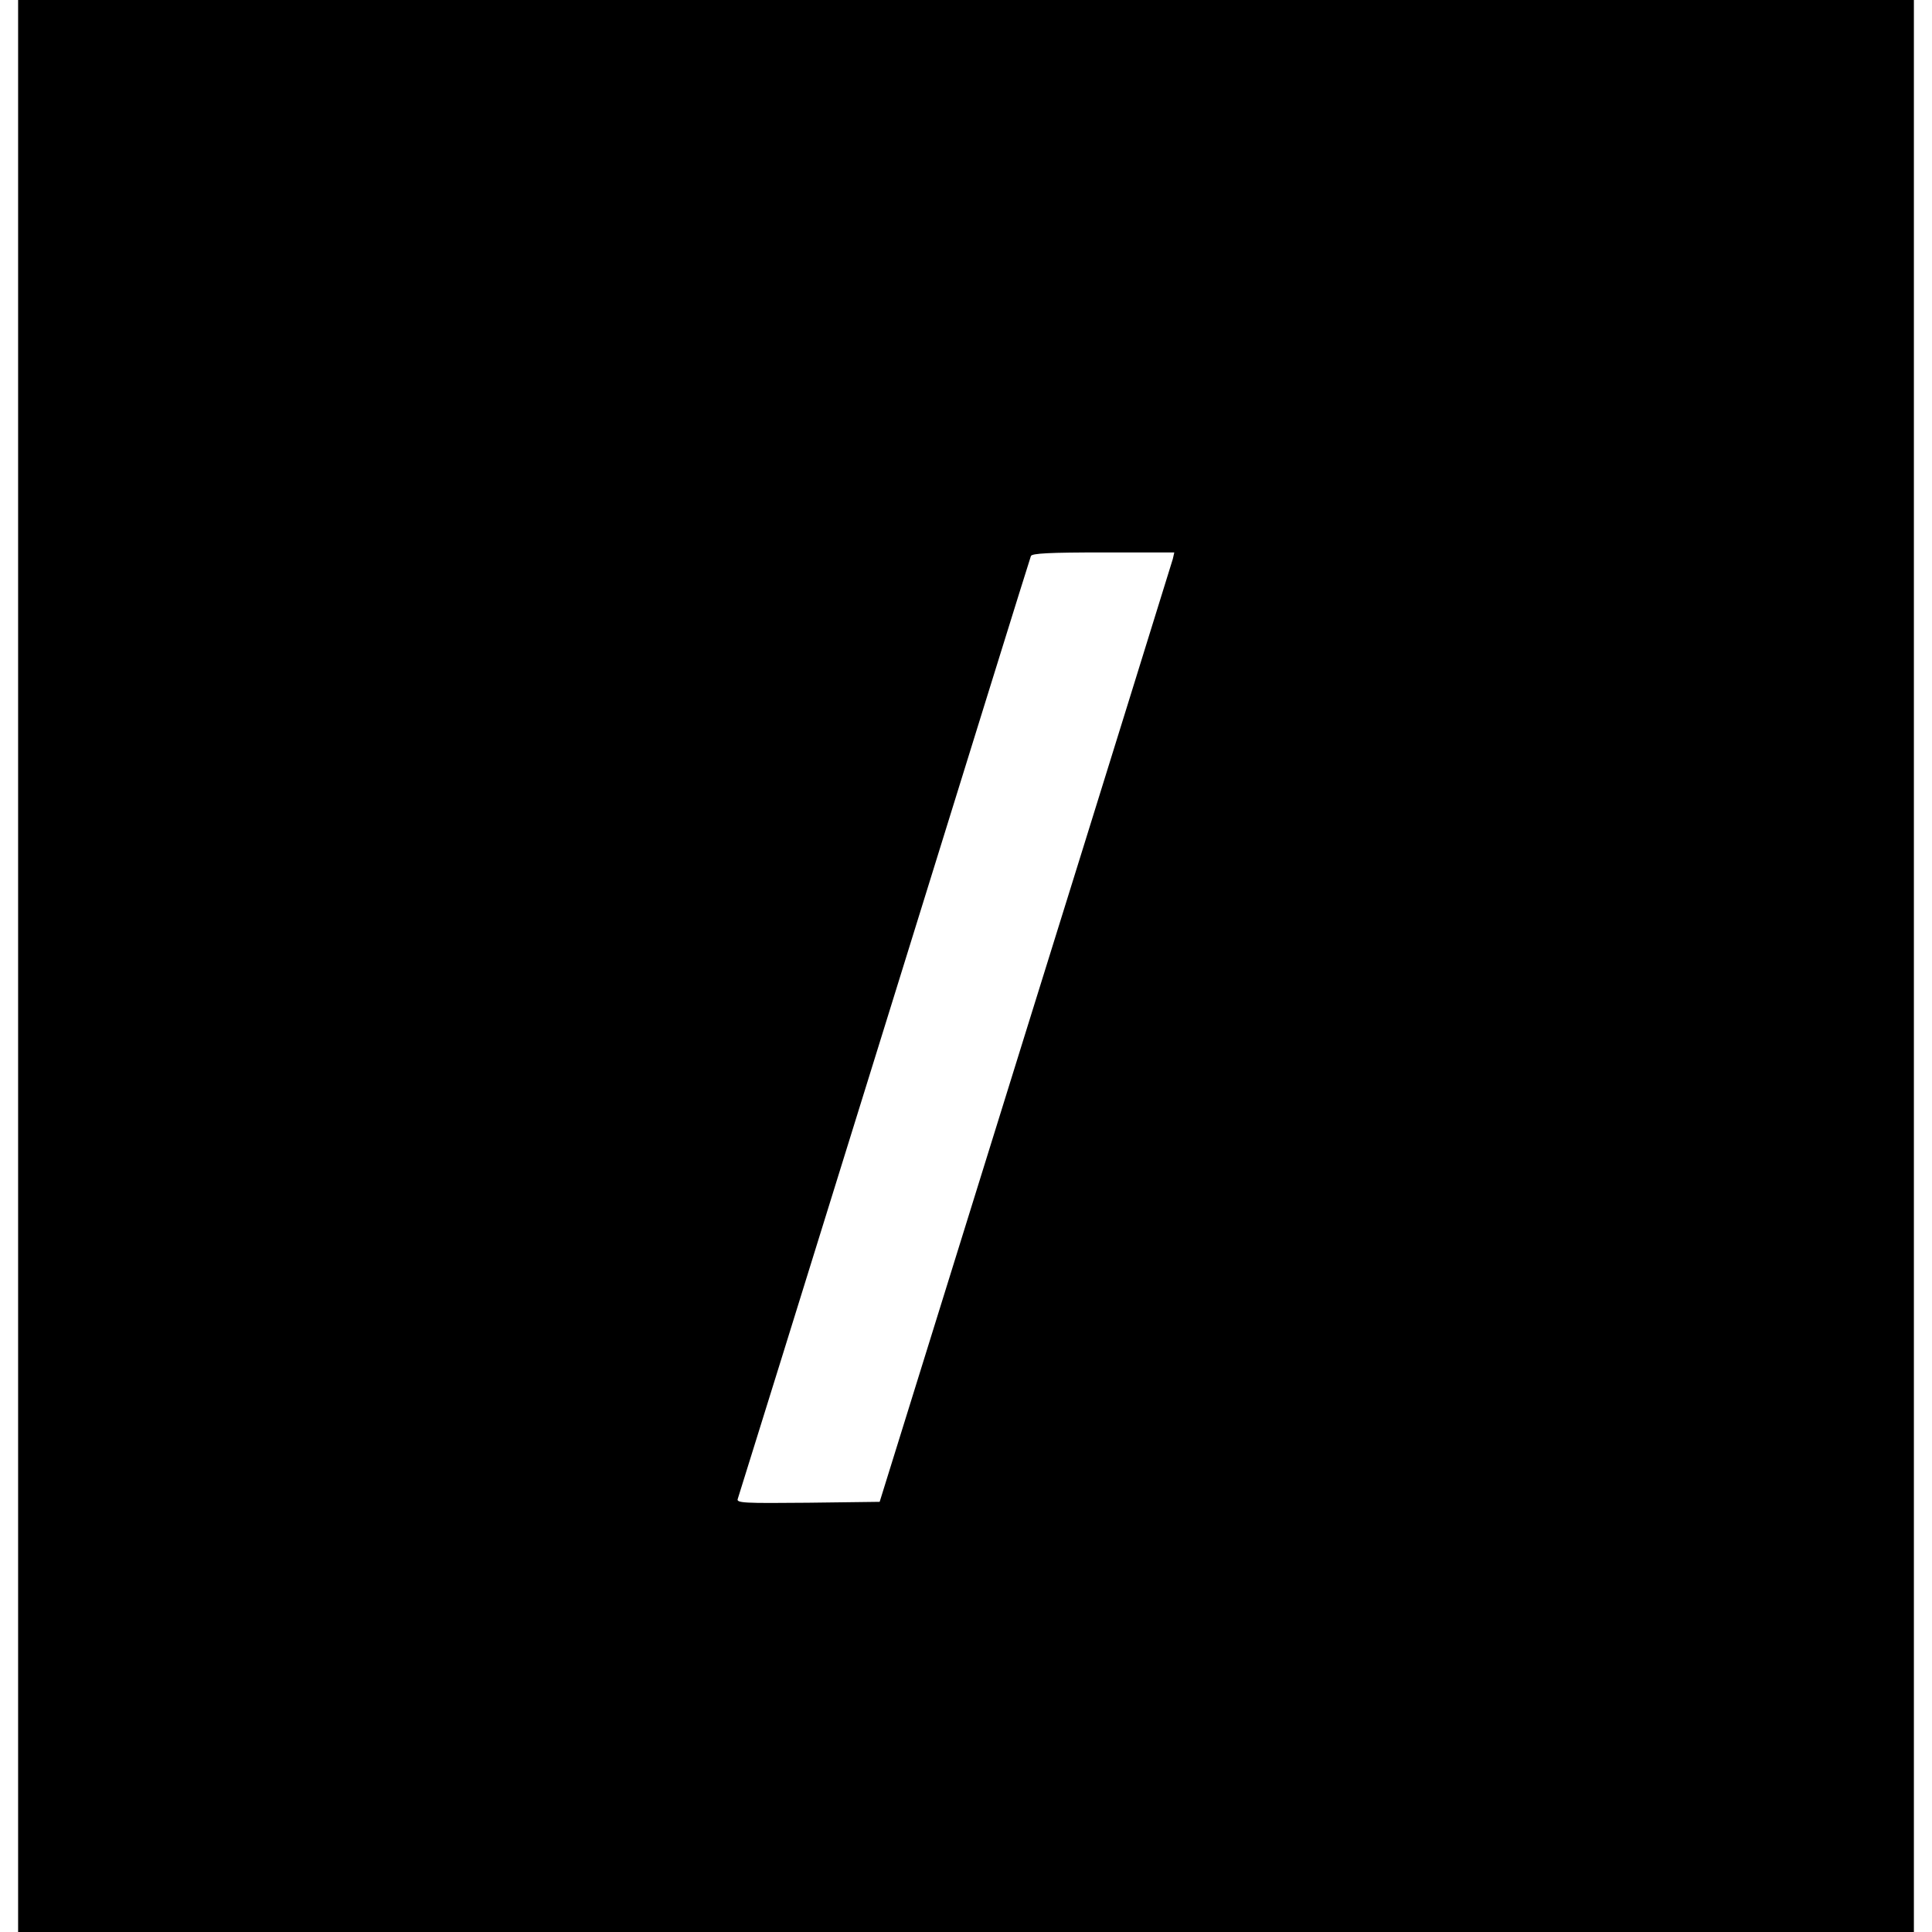
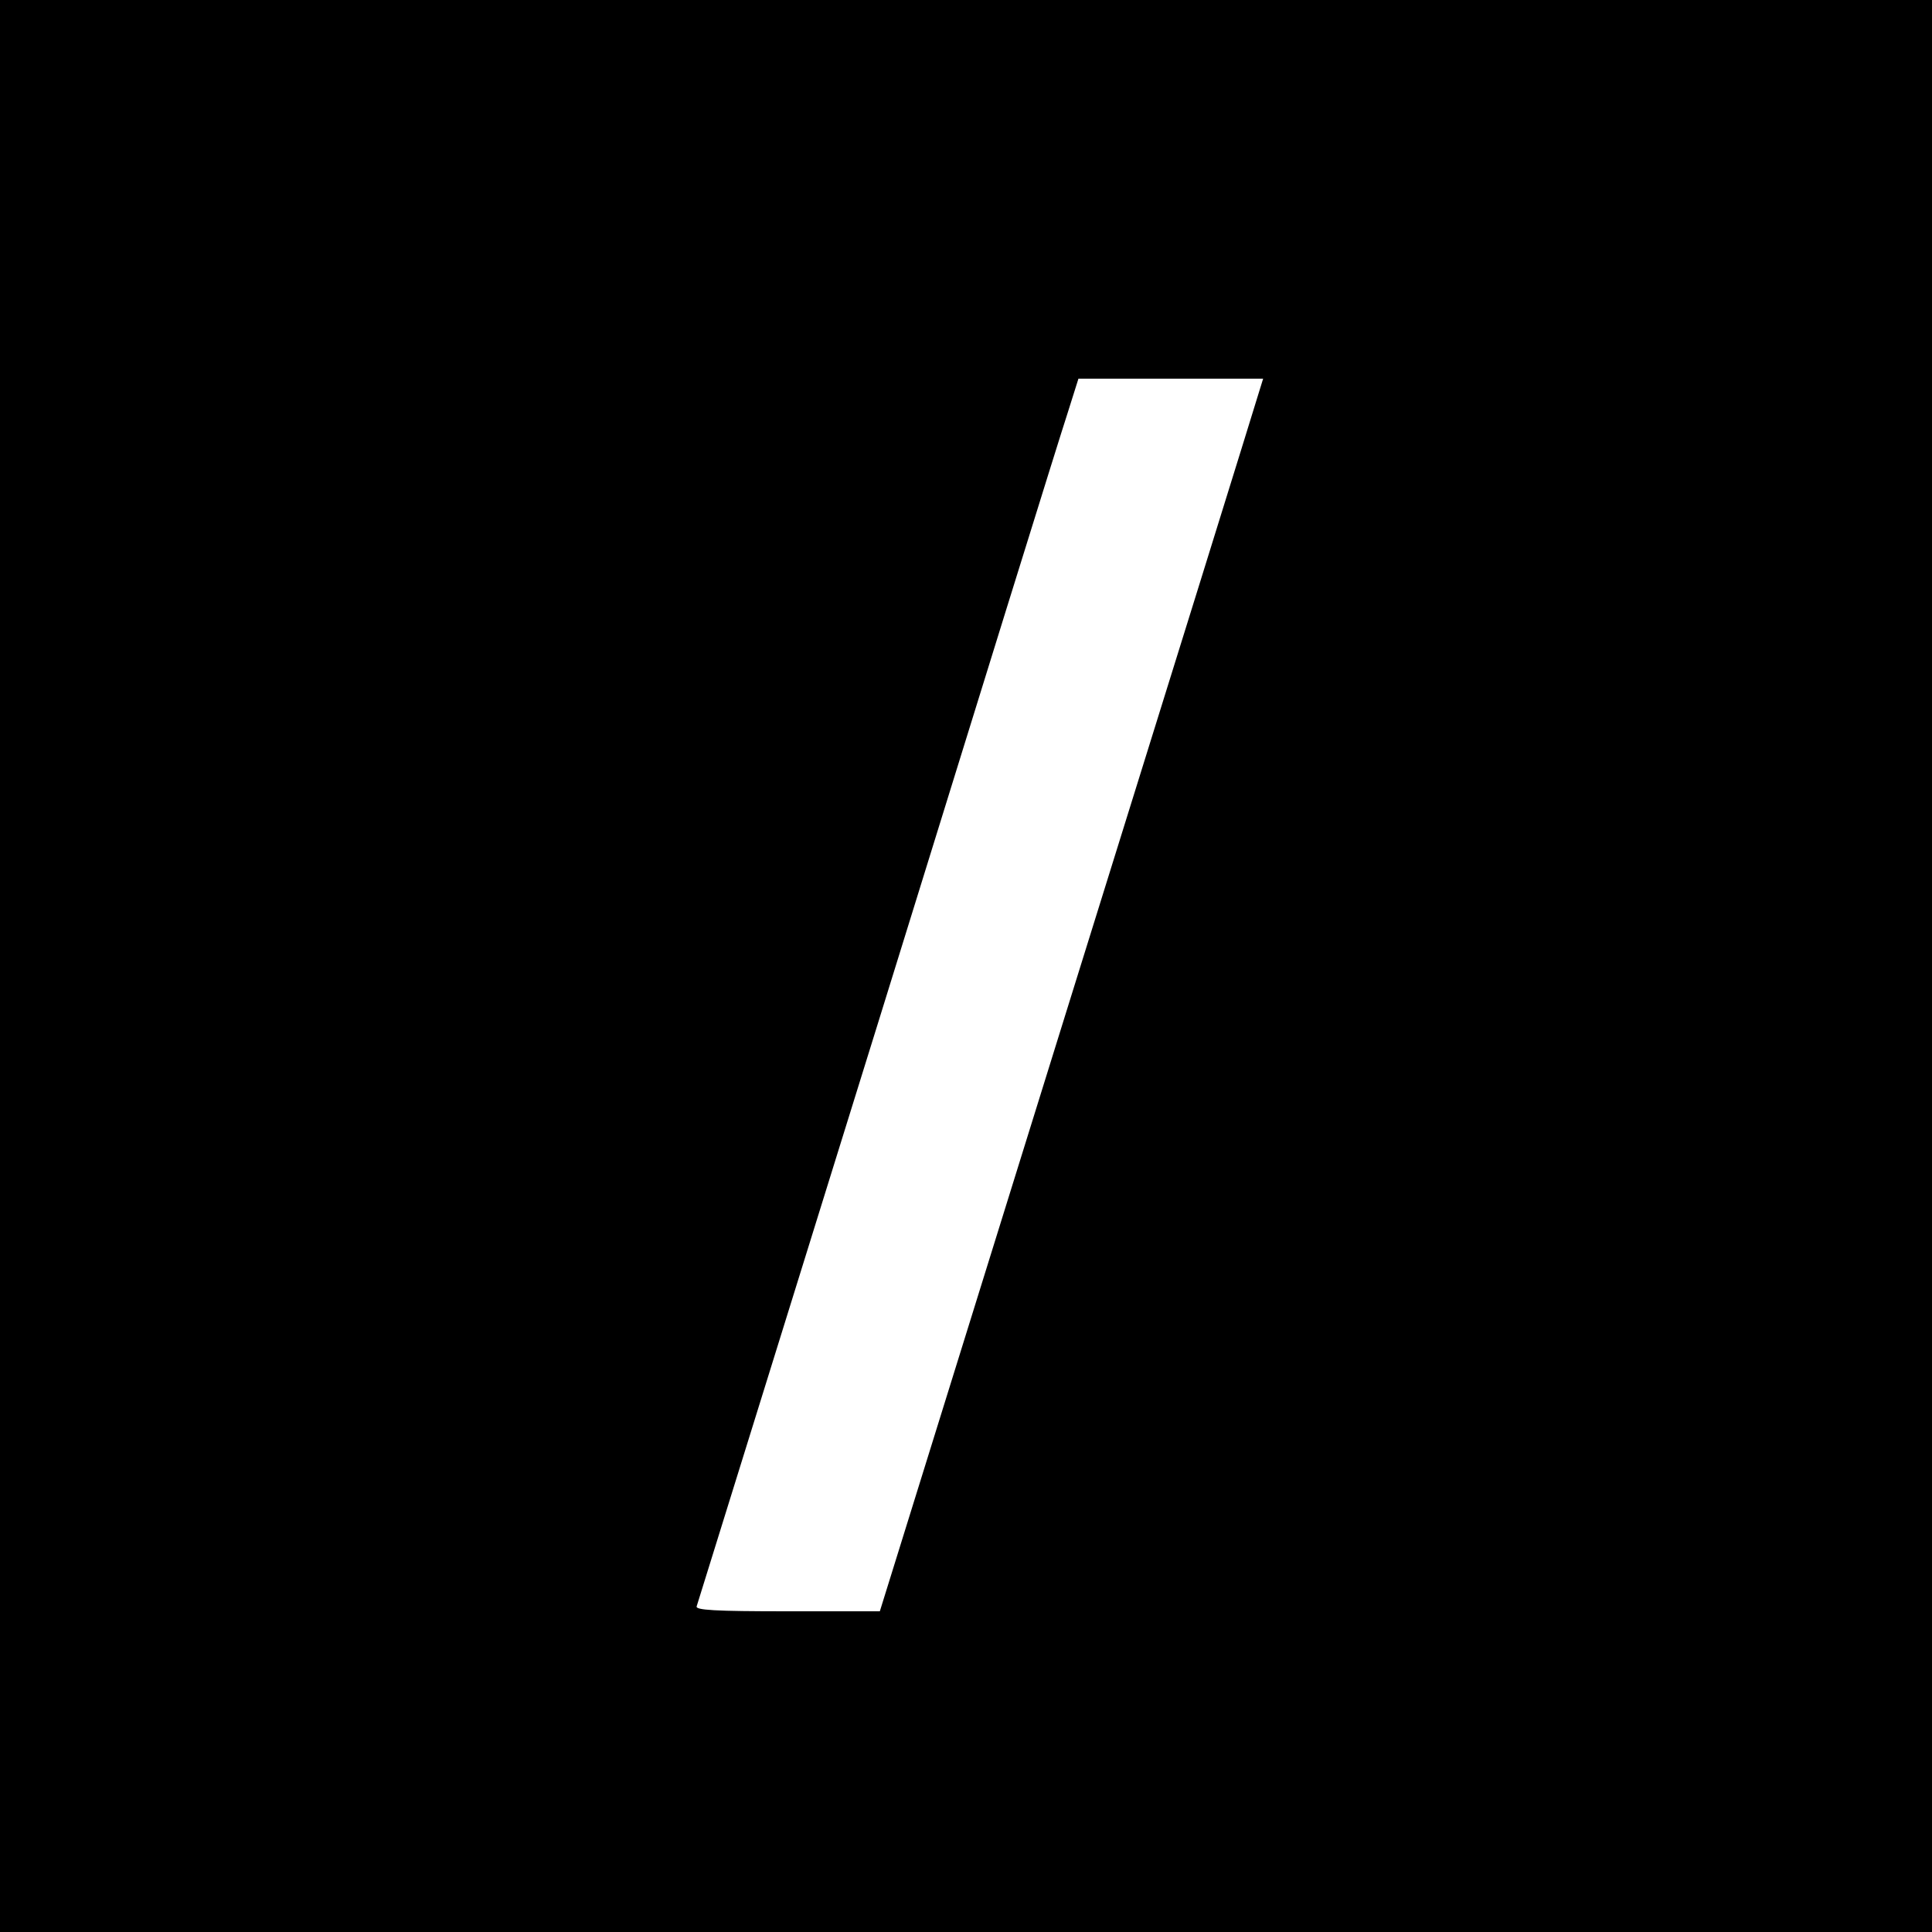
- <svg xmlns="http://www.w3.org/2000/svg" version="1.0" width="640pt" height="640pt" viewBox="0 0 640 640" preserveAspectRatio="xMidYMid meet">
-   <g transform="translate(0,640) scale(0.1,-0.1)" fill="#000000" stroke="none">
-     <path d="M60 3200 l0 -3200 3140 0 3140 0 0 3200 0 3200 -3140 0 -3140 0 0 -3200z m3825 1348 c-4 -13 -223 -720 -489 -1573 l-482 -1550 -238 -3 c-211 -2 -238 -1 -232 13 3 9 222 712 486 1563 264 851 482 1553 485 1560 3 9 61 12 240 12 l235 0 -5 -22z" />
+ <svg xmlns="http://www.w3.org/2000/svg" version="1.0" width="500pt" height="500pt" viewBox="0 0 500 500" preserveAspectRatio="xMidYMid meet">
+   <g transform="translate(0,500) scale(0.1,-0.1)" fill="#000000" stroke="none">
+     <path d="M0 2500 l0 -2500 2500 0 2500 0 0 2500 0 2500 -2500 0 -2500 0 0 -2500z m3256 1478 c-7 -24 -230 -742 -496 -1595 l-483 -1553 -240 0 c-187 0 -238 3 -234 13 2 6 212 682 467 1502 254 820 475 1532 492 1583 l29 92 239 0 239 0 -13 -42z" />
  </g>
</svg>
